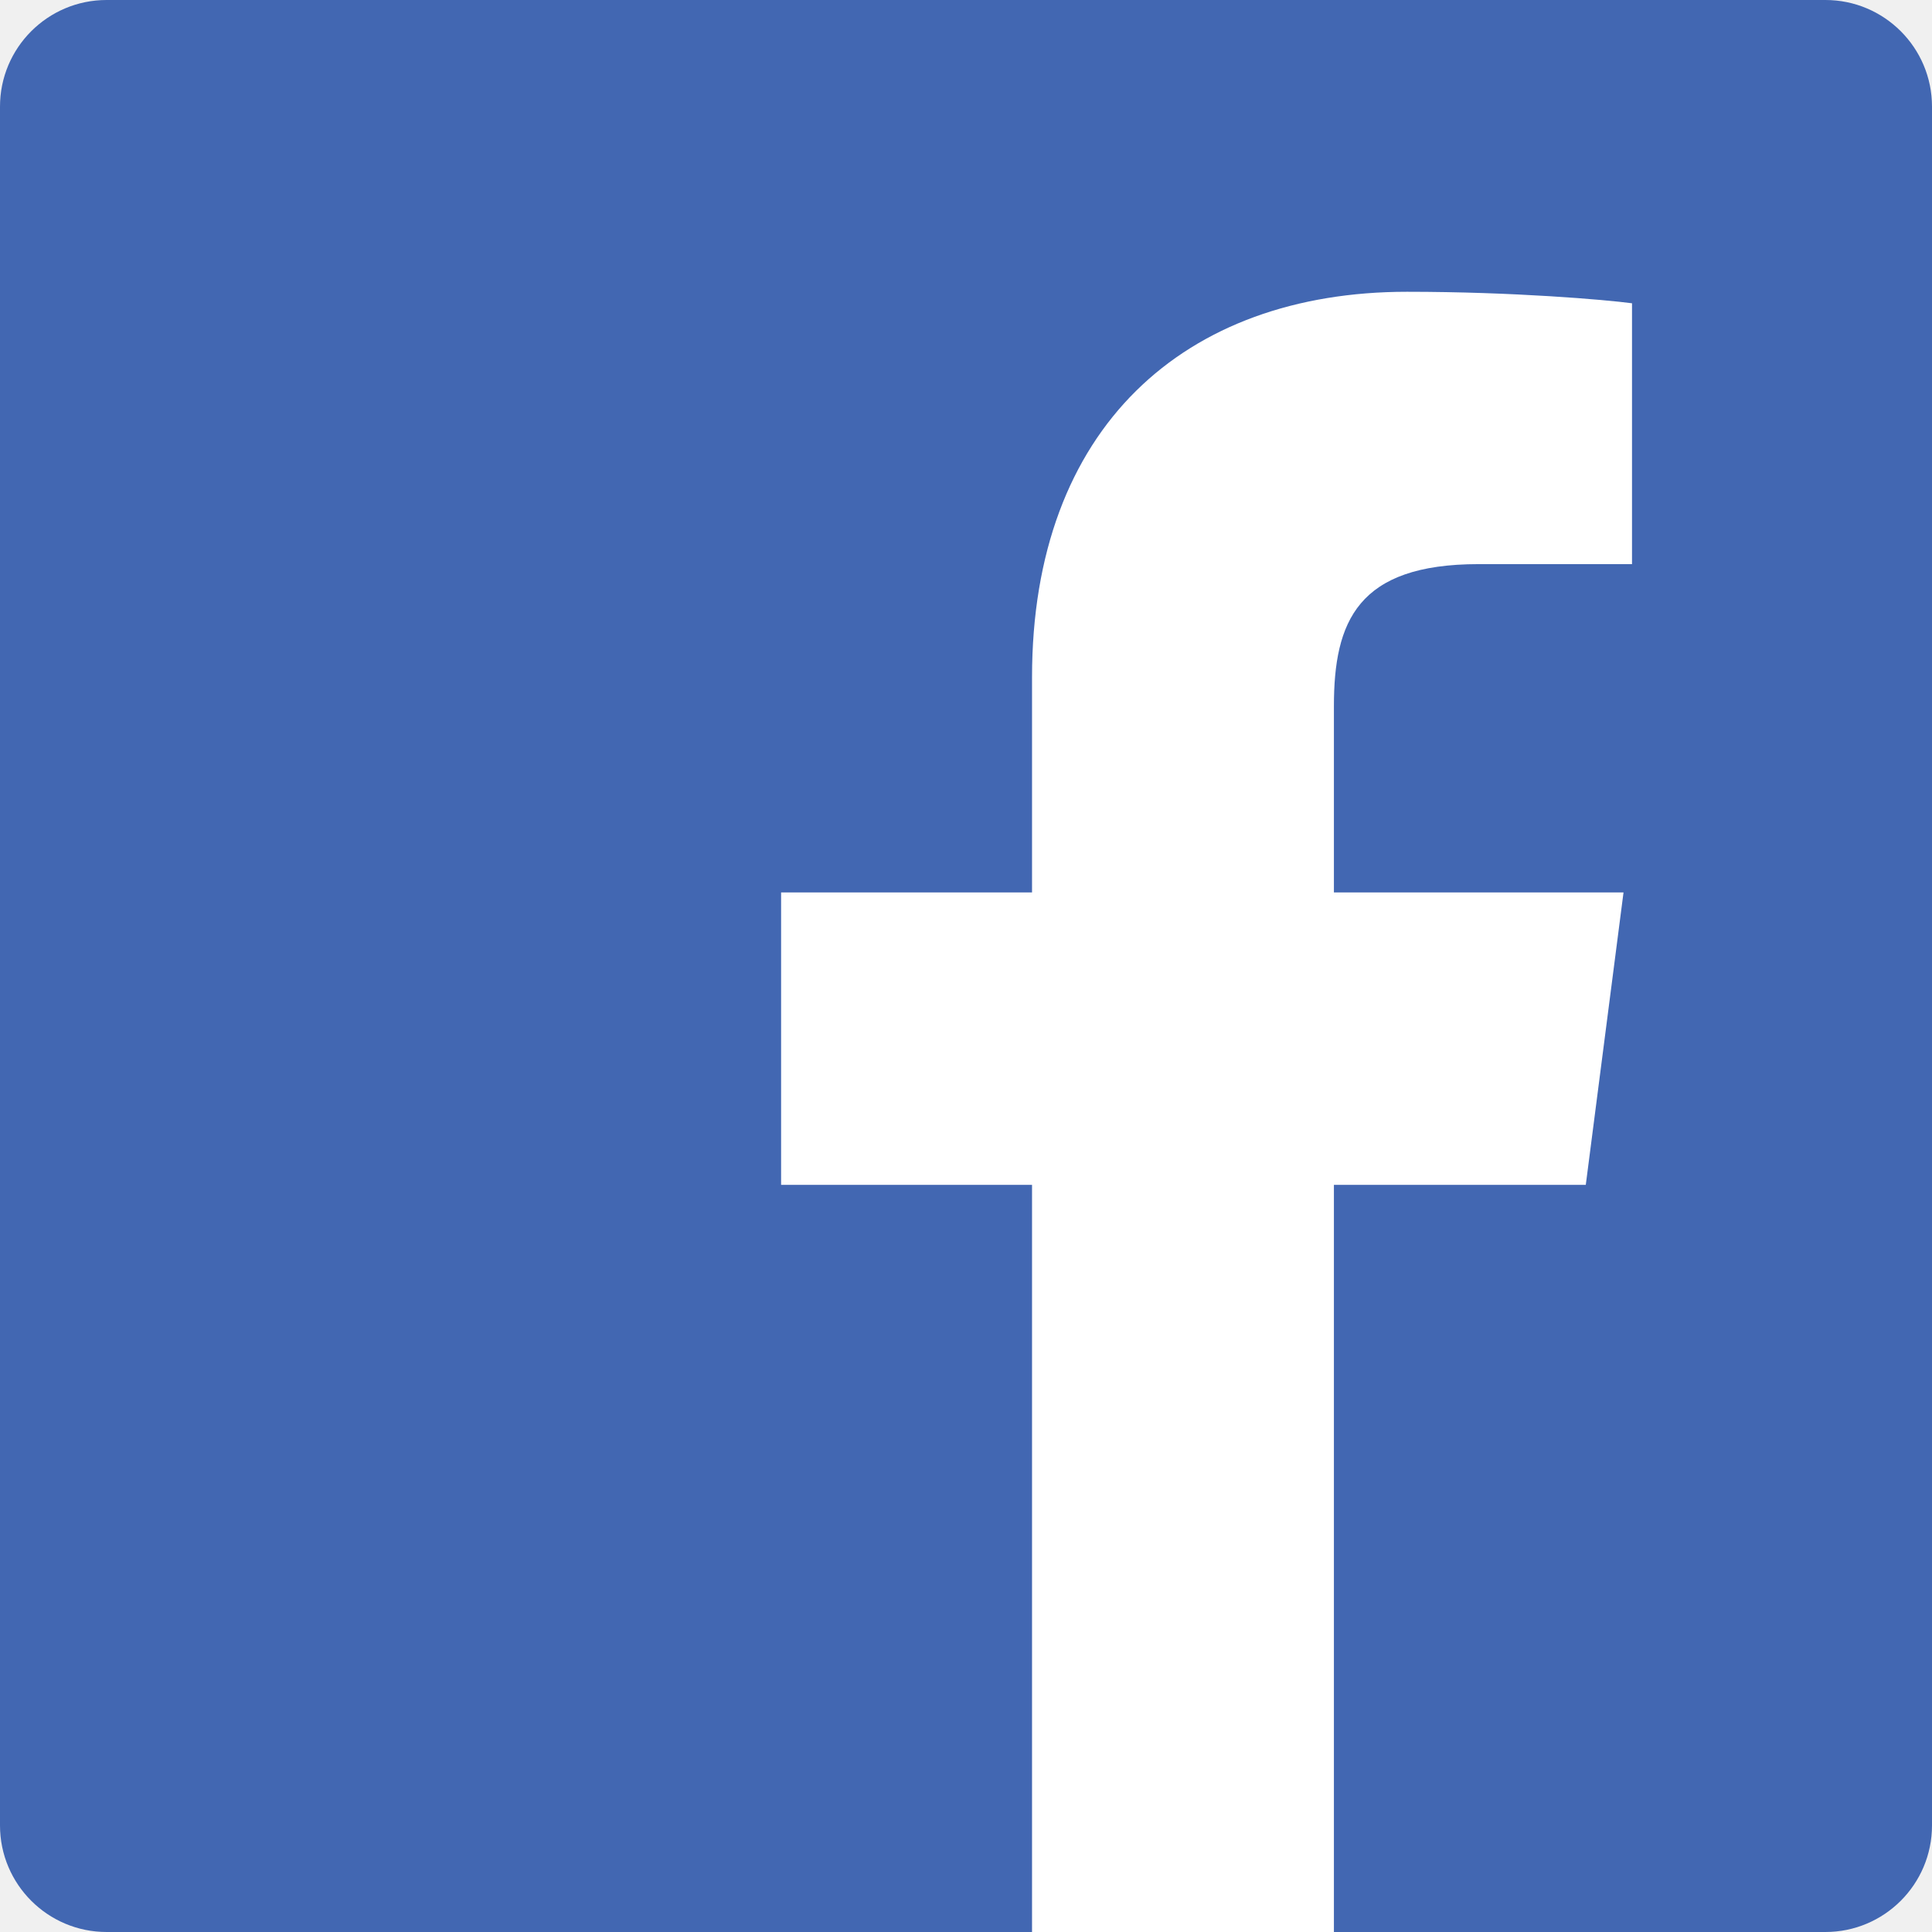
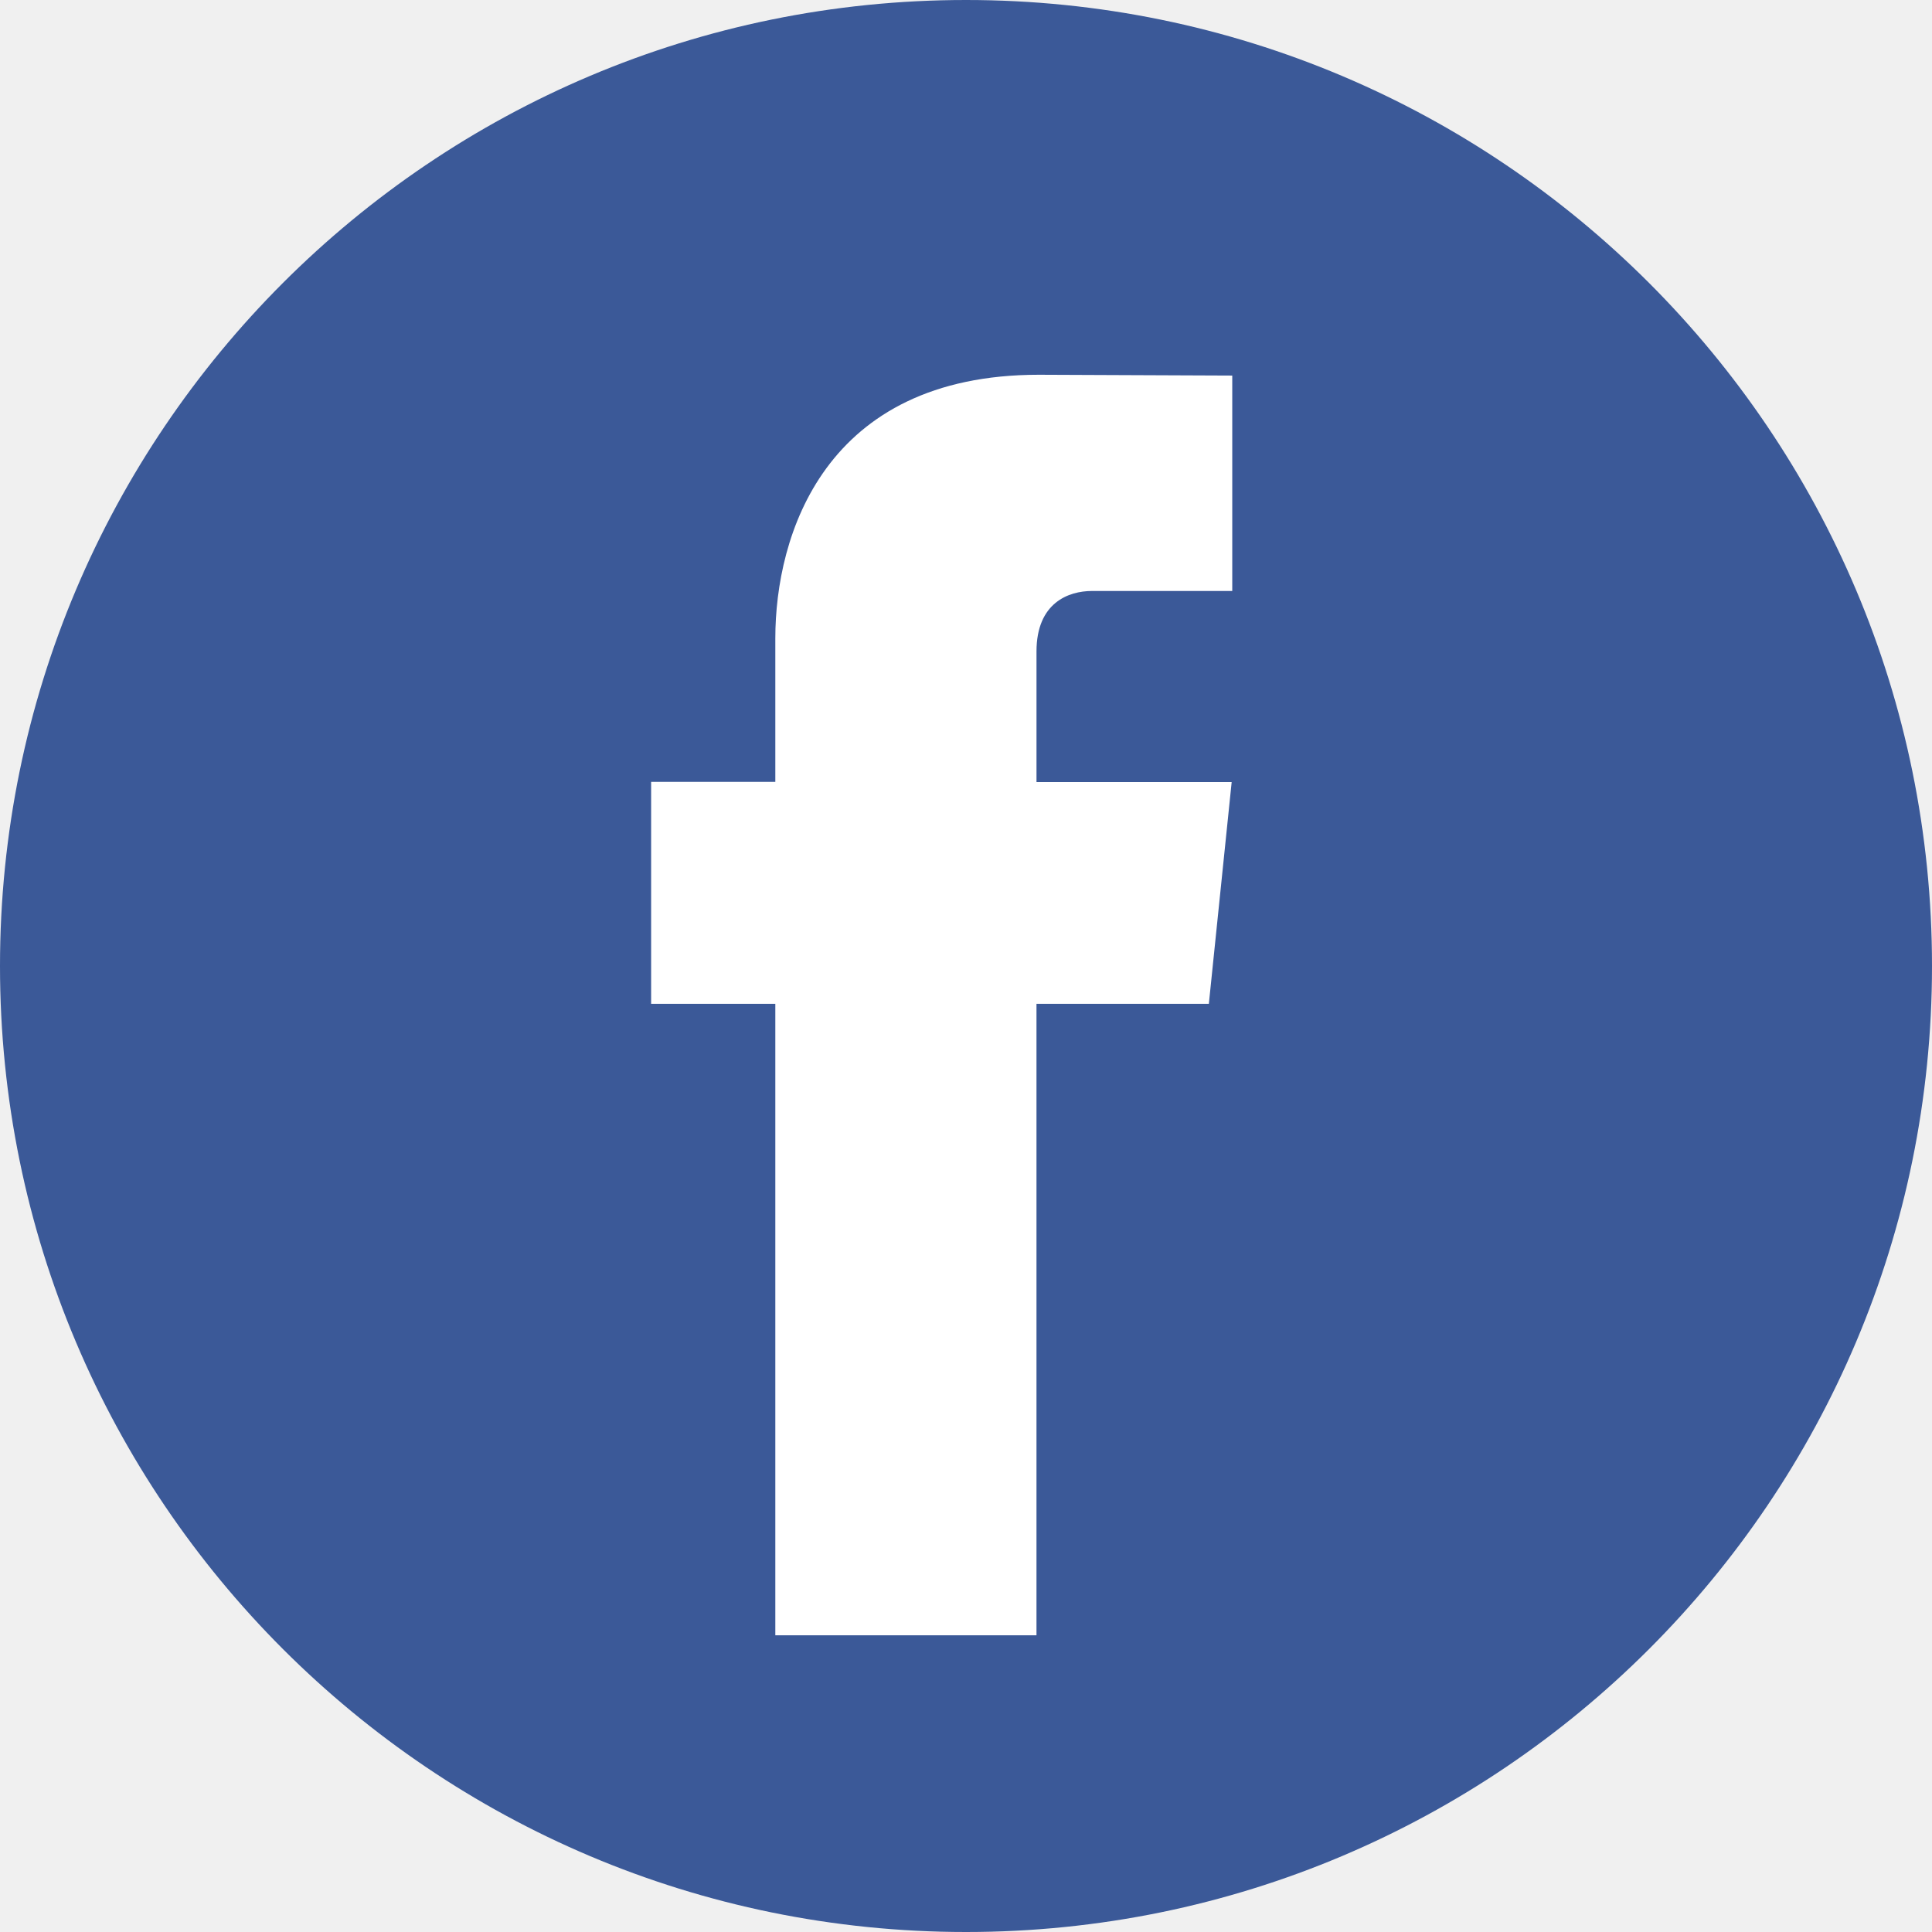
- <svg xmlns="http://www.w3.org/2000/svg" height="512pt" viewBox="0 0 512 512" width="512pt">
-   <path d="m483.738 0h-455.5c-15.598.008-28.242 12.66-28.238 28.262v455.5c.008 15.598 12.66 28.242 28.262 28.238h455.477c15.605.004 28.258-12.645 28.262-28.25 0-.004 0-.008 0-.012v-455.5c-.008-15.598-12.66-28.242-28.262-28.238zm0 0" fill="#4267b2" />
-   <path d="m353.5 512v-198h66.75l10-77.5h-76.75v-49.359c0-22.387 6.215-37.641 38.316-37.641h40.684v-69.129c-7.078-.941-31.363-3.047-59.621-3.047-59 0-99.379 36-99.379 102.141v57.035h-66.5v77.5h66.5v198zm0 0" fill="#fff" />
+ <svg xmlns="http://www.w3.org/2000/svg" version="1.1" id="Capa_1" x="0px" y="0px" viewBox="0 0 112.196 112.196" style="enable-background:new 0 0 112.196 112.196;" xml:space="preserve">
+   <g>
+     <circle style="fill:#3B5998;" cx="56.098" cy="56.098" r="56.098" />
+     <path style="fill:#FFFFFF;" d="M70.201,58.294h-10.01v36.672H45.025V58.294h-7.213V45.406h7.213v-8.34   c0-5.964,2.833-15.303,15.301-15.303L71.56,21.81v12.51h-8.151c-1.337,0-3.217,0.668-3.217,3.513v7.585h11.334L70.201,58.294z" />
+   </g>
+   <g>
+ </g>
+   <g>
+ </g>
+   <g>
+ </g>
+   <g>
+ </g>
+   <g>
+ </g>
+   <g>
+ </g>
+   <g>
+ </g>
+   <g>
+ </g>
+   <g>
+ </g>
+   <g>
+ </g>
+   <g>
+ </g>
+   <g>
+ </g>
+   <g>
+ </g>
+   <g>
+ </g>
+   <g>
+ </g>
</svg>
